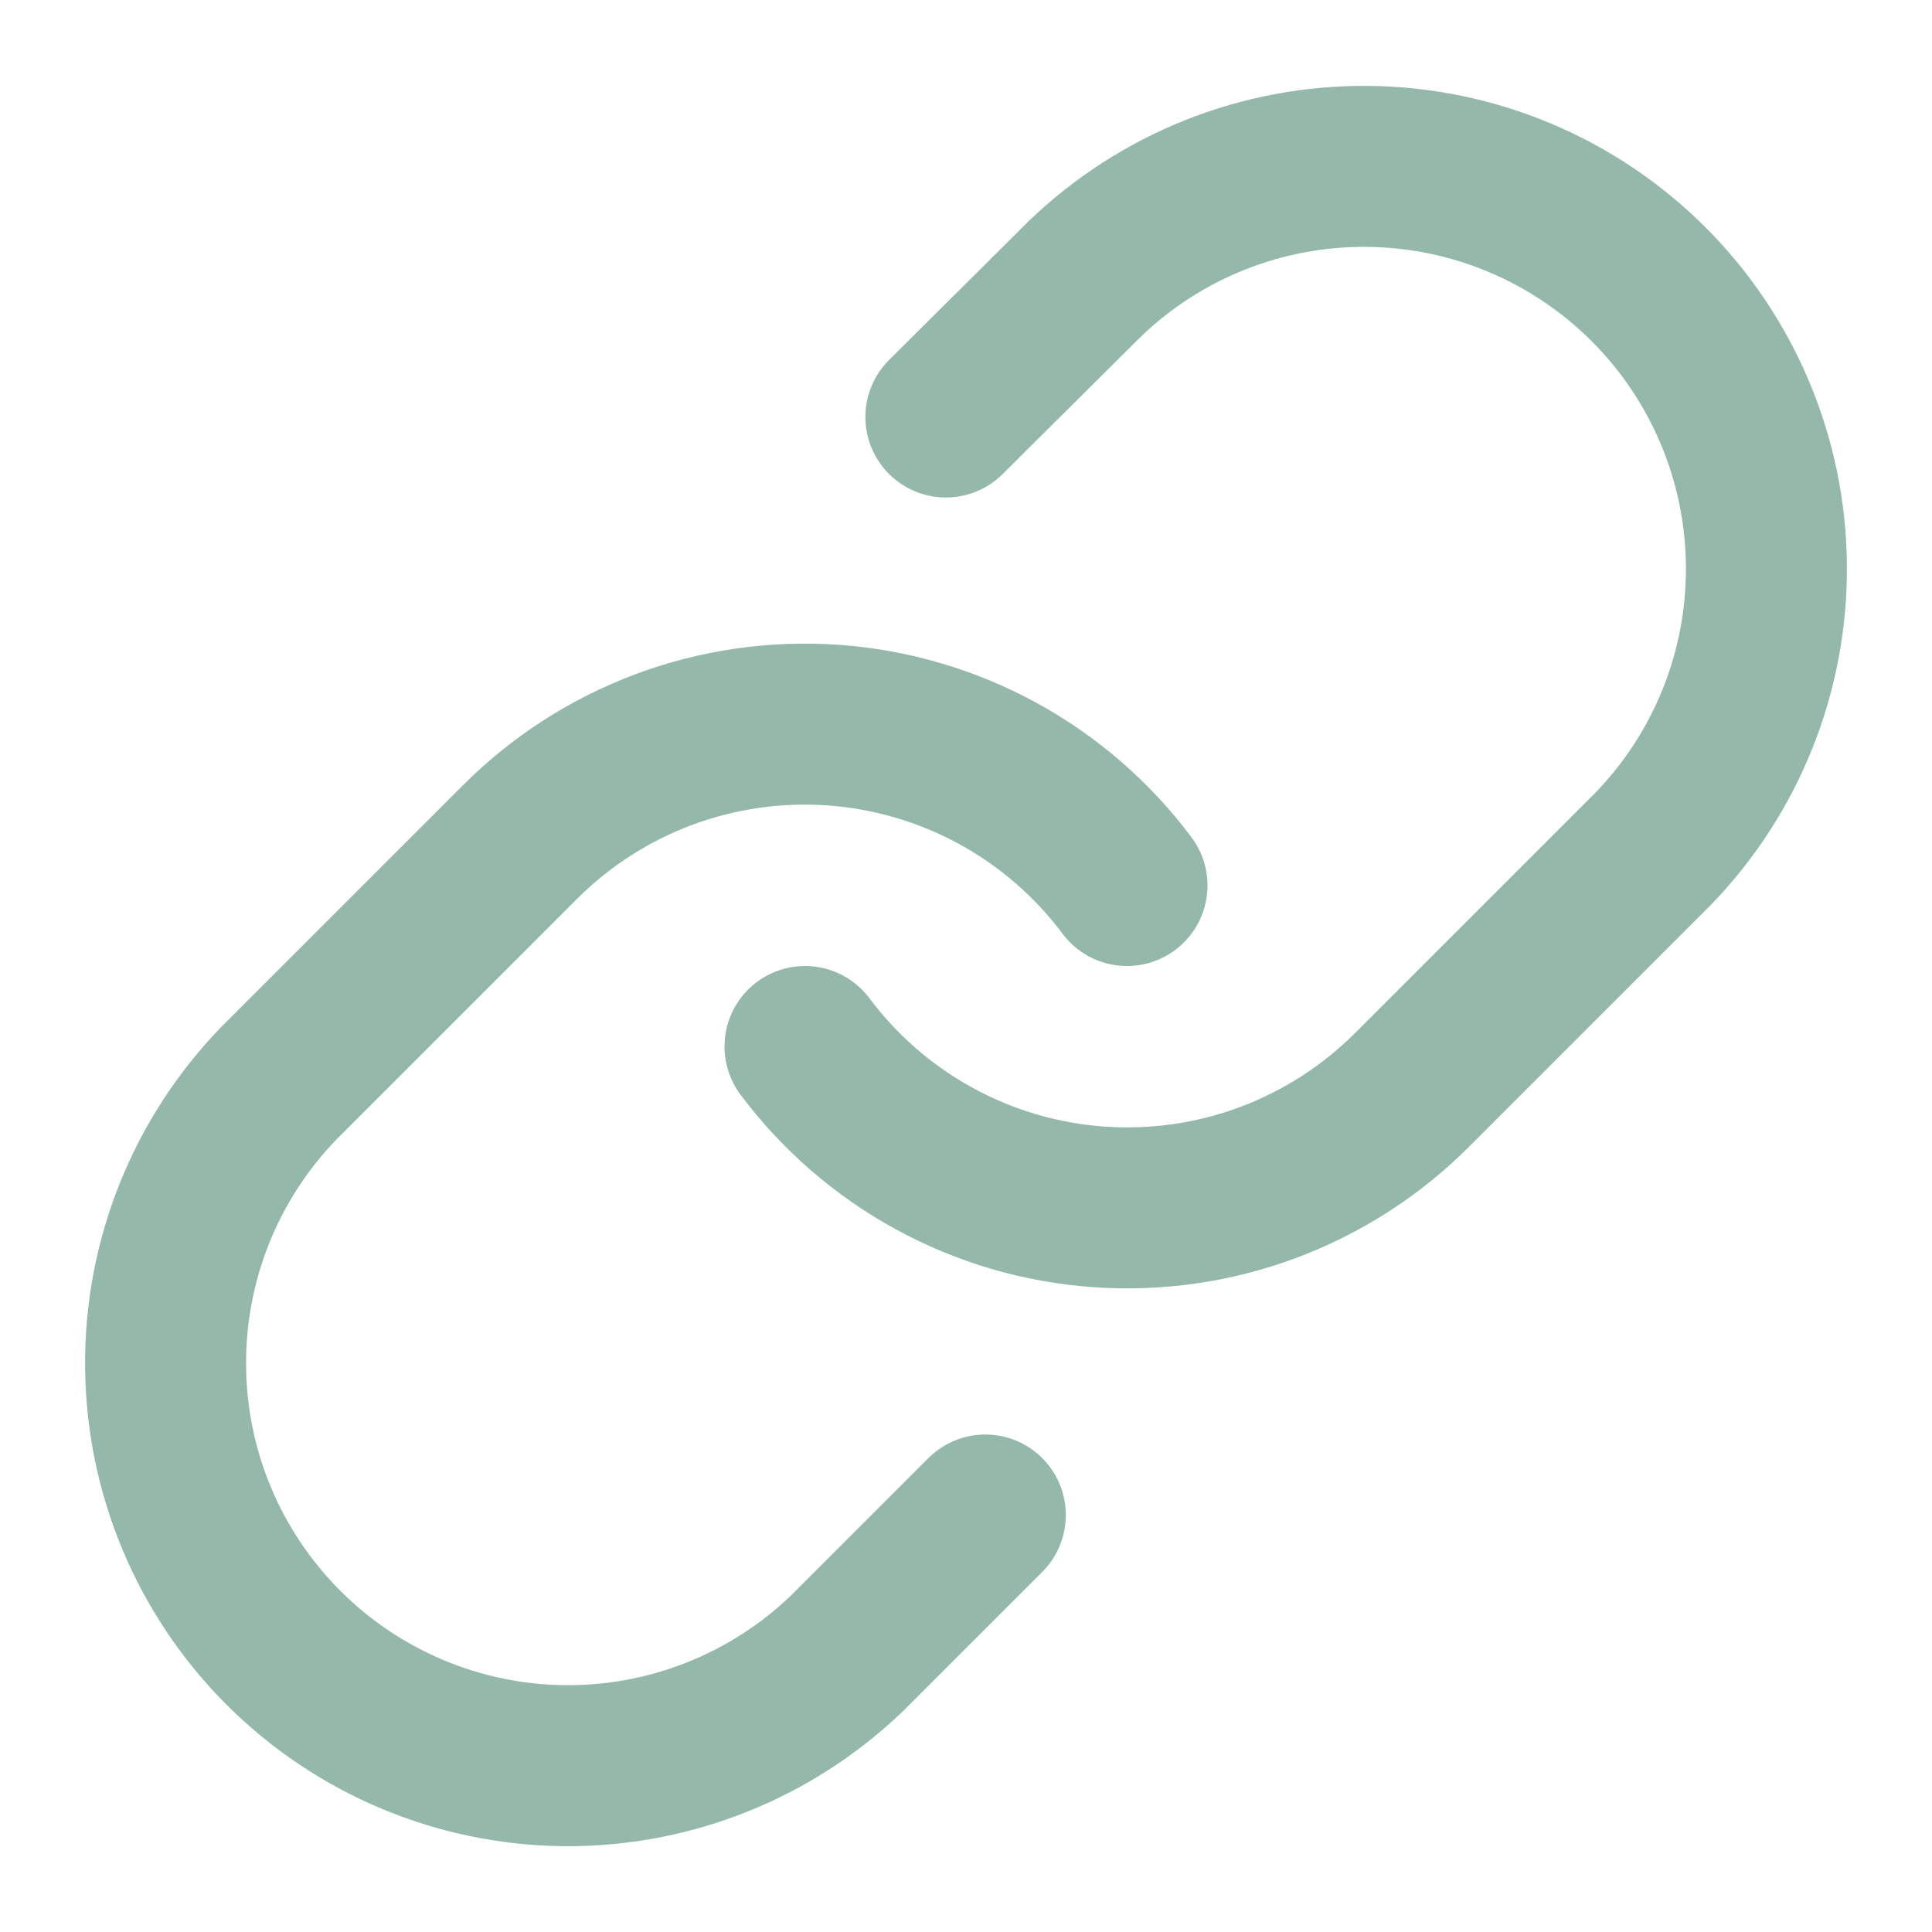
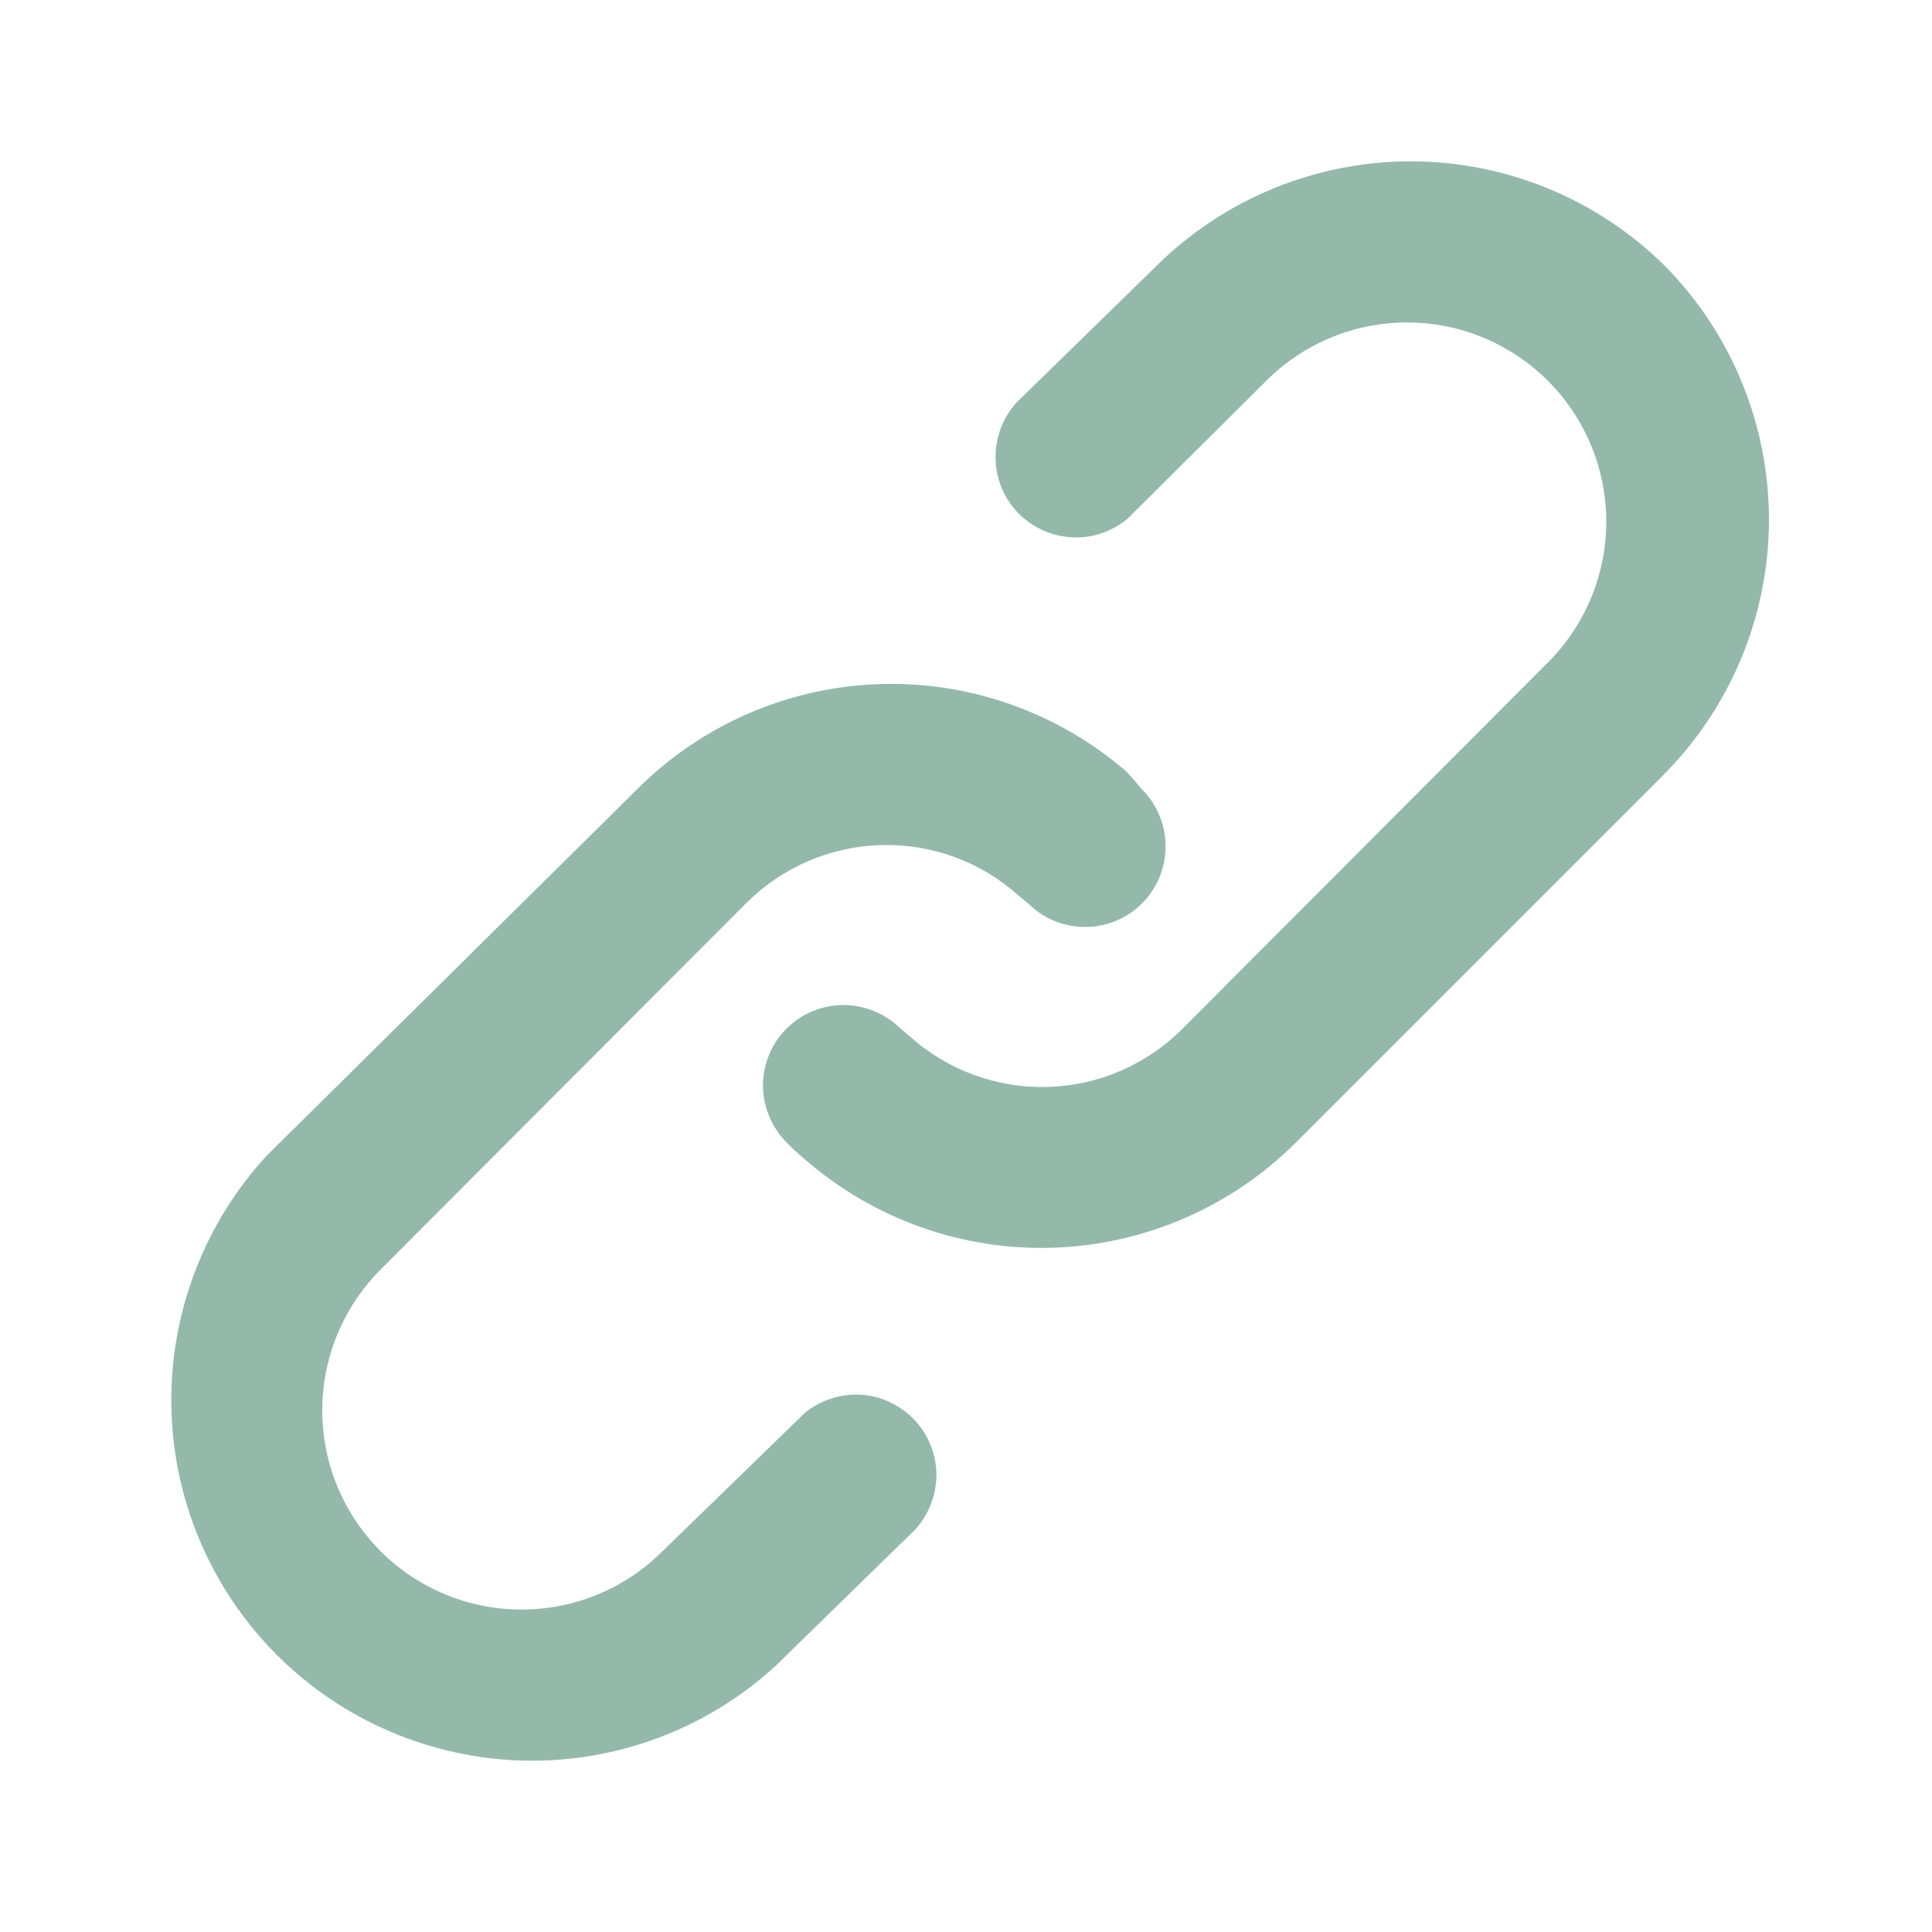
- <svg xmlns="http://www.w3.org/2000/svg" width="24" height="24" viewBox="0 0 24 24" fill="none">
-   <path d="M10 13C10.43 13.574 10.977 14.049 11.607 14.393C12.236 14.737 12.931 14.941 13.647 14.992C14.362 15.043 15.08 14.94 15.751 14.69C16.423 14.439 17.033 14.047 17.54 13.54L20.54 10.54C21.451 9.597 21.955 8.334 21.943 7.023C21.932 5.712 21.406 4.458 20.479 3.531C19.552 2.604 18.298 2.078 16.987 2.067C15.676 2.055 14.413 2.559 13.47 3.47L11.75 5.18" stroke="#94B9AB" stroke-width="2" stroke-linecap="round" stroke-linejoin="round" />
-   <path d="M14 11C13.571 10.426 13.023 9.951 12.394 9.607C11.764 9.264 11.069 9.059 10.354 9.008C9.638 8.957 8.921 9.06 8.249 9.31C7.577 9.561 6.967 9.953 6.46 10.46L3.46 13.46C2.549 14.403 2.045 15.666 2.057 16.977C2.068 18.288 2.594 19.542 3.521 20.469C4.448 21.396 5.702 21.922 7.013 21.934C8.324 21.945 9.587 21.441 10.53 20.53L12.24 18.82" stroke="#94B9AB" stroke-width="2" stroke-linecap="round" stroke-linejoin="round" />
+ <svg xmlns="http://www.w3.org/2000/svg" width="10" height="10" viewBox="0 0 10 10" fill="none">
+   <path d="M4.166 7.313L3.429 8.029C3.235 8.223 2.973 8.331 2.7 8.331C2.426 8.331 2.164 8.223 1.97 8.029C1.777 7.836 1.668 7.574 1.668 7.3C1.668 7.027 1.777 6.764 1.97 6.571L3.862 4.675C4.048 4.489 4.298 4.381 4.561 4.374C4.824 4.367 5.079 4.461 5.275 4.638L5.325 4.679C5.404 4.757 5.51 4.799 5.621 4.798C5.731 4.797 5.837 4.752 5.914 4.673C5.992 4.594 6.034 4.488 6.033 4.377C6.032 4.266 5.987 4.161 5.908 4.083C5.884 4.053 5.859 4.024 5.833 3.996C5.477 3.687 5.017 3.524 4.546 3.541C4.075 3.558 3.628 3.753 3.295 4.088L1.379 5.983C1.053 6.338 0.877 6.805 0.887 7.286C0.897 7.767 1.093 8.226 1.433 8.566C1.774 8.907 2.233 9.102 2.714 9.113C3.195 9.123 3.662 8.947 4.016 8.621L4.737 7.917C4.808 7.839 4.847 7.737 4.847 7.632C4.846 7.527 4.805 7.426 4.733 7.349C4.66 7.273 4.562 7.226 4.457 7.219C4.352 7.213 4.248 7.246 4.166 7.313ZM8.62 1.379C8.27 1.031 7.796 0.835 7.302 0.835C6.808 0.835 6.333 1.031 5.983 1.379L5.262 2.083C5.191 2.161 5.152 2.263 5.153 2.368C5.153 2.473 5.194 2.575 5.266 2.651C5.339 2.728 5.437 2.774 5.543 2.781C5.648 2.788 5.751 2.754 5.833 2.688L6.554 1.971C6.747 1.778 7.009 1.669 7.283 1.669C7.556 1.669 7.819 1.778 8.012 1.971C8.205 2.164 8.314 2.427 8.314 2.7C8.314 2.974 8.205 3.236 8.012 3.429L6.12 5.325C5.935 5.511 5.685 5.619 5.422 5.626C5.159 5.633 4.903 5.539 4.708 5.363L4.658 5.321C4.579 5.244 4.472 5.201 4.362 5.202C4.251 5.203 4.146 5.248 4.068 5.327C3.991 5.406 3.948 5.513 3.949 5.623C3.951 5.734 3.996 5.839 4.075 5.917C4.105 5.948 4.137 5.977 4.17 6.004C4.527 6.313 4.986 6.475 5.457 6.458C5.928 6.441 6.375 6.246 6.708 5.913L8.604 4.017C8.954 3.668 9.153 3.196 9.156 2.701C9.159 2.207 8.967 1.732 8.62 1.379Z" fill="#94B9AB" />
</svg>
